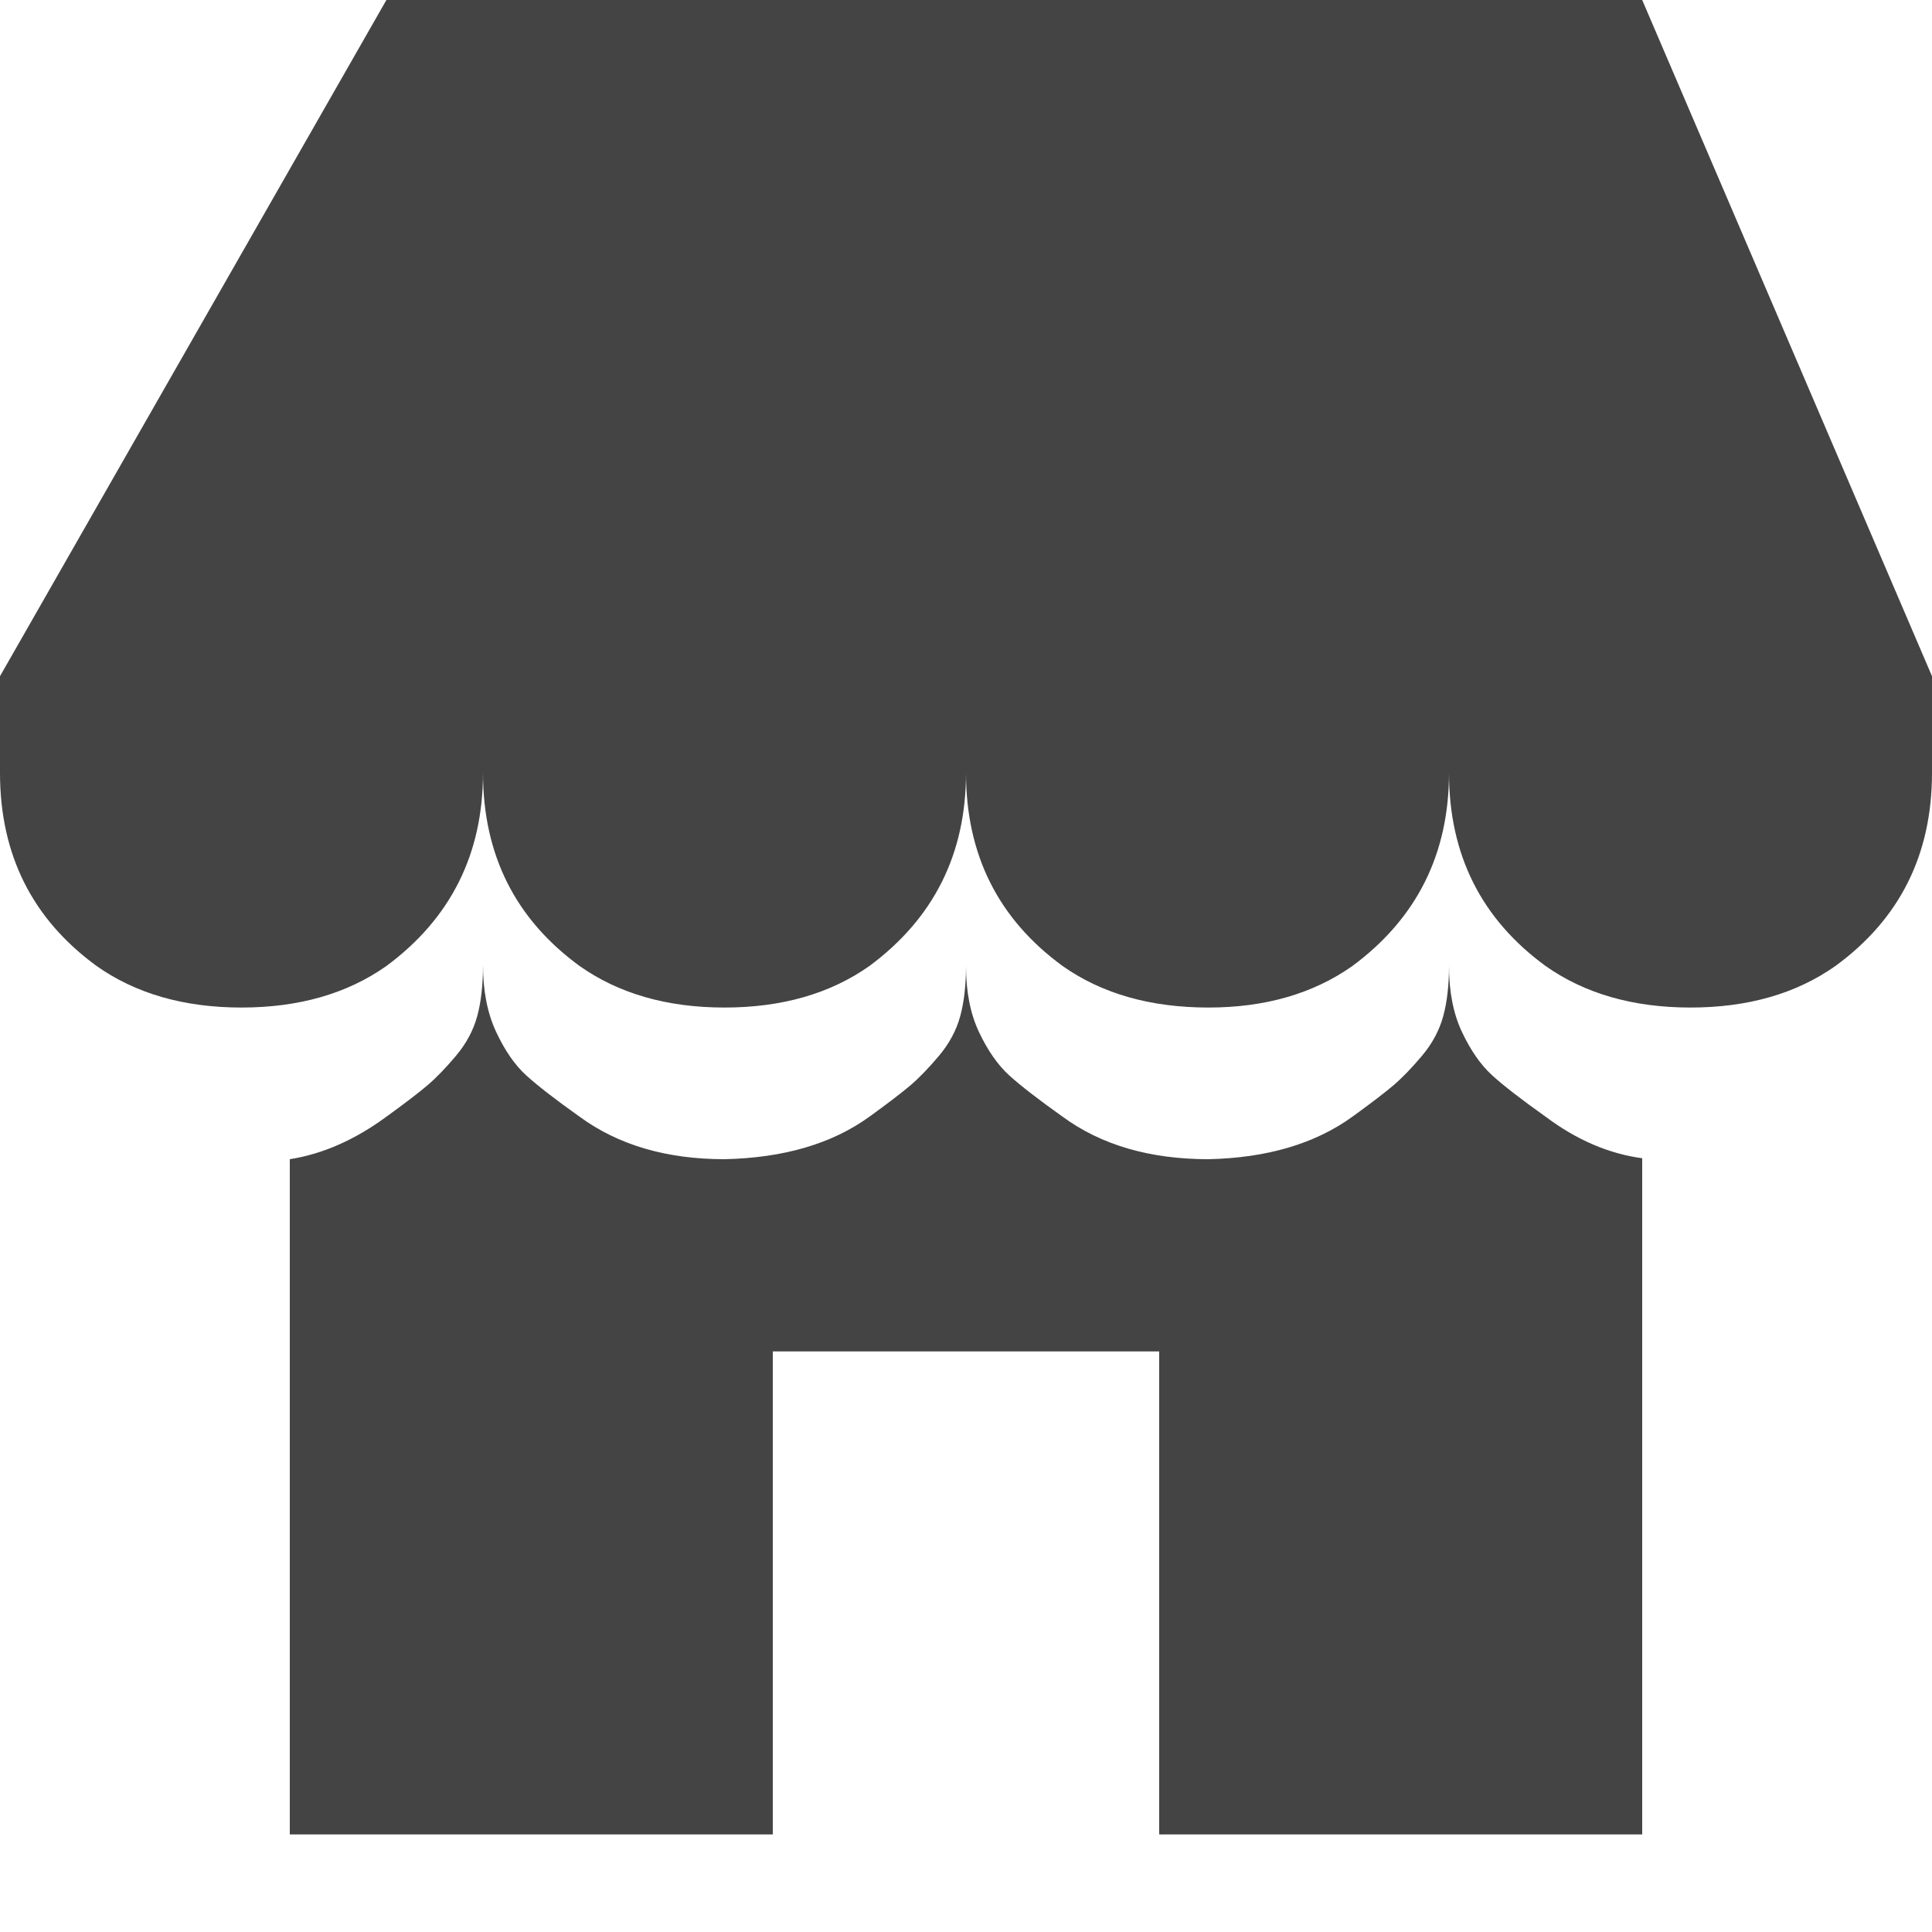
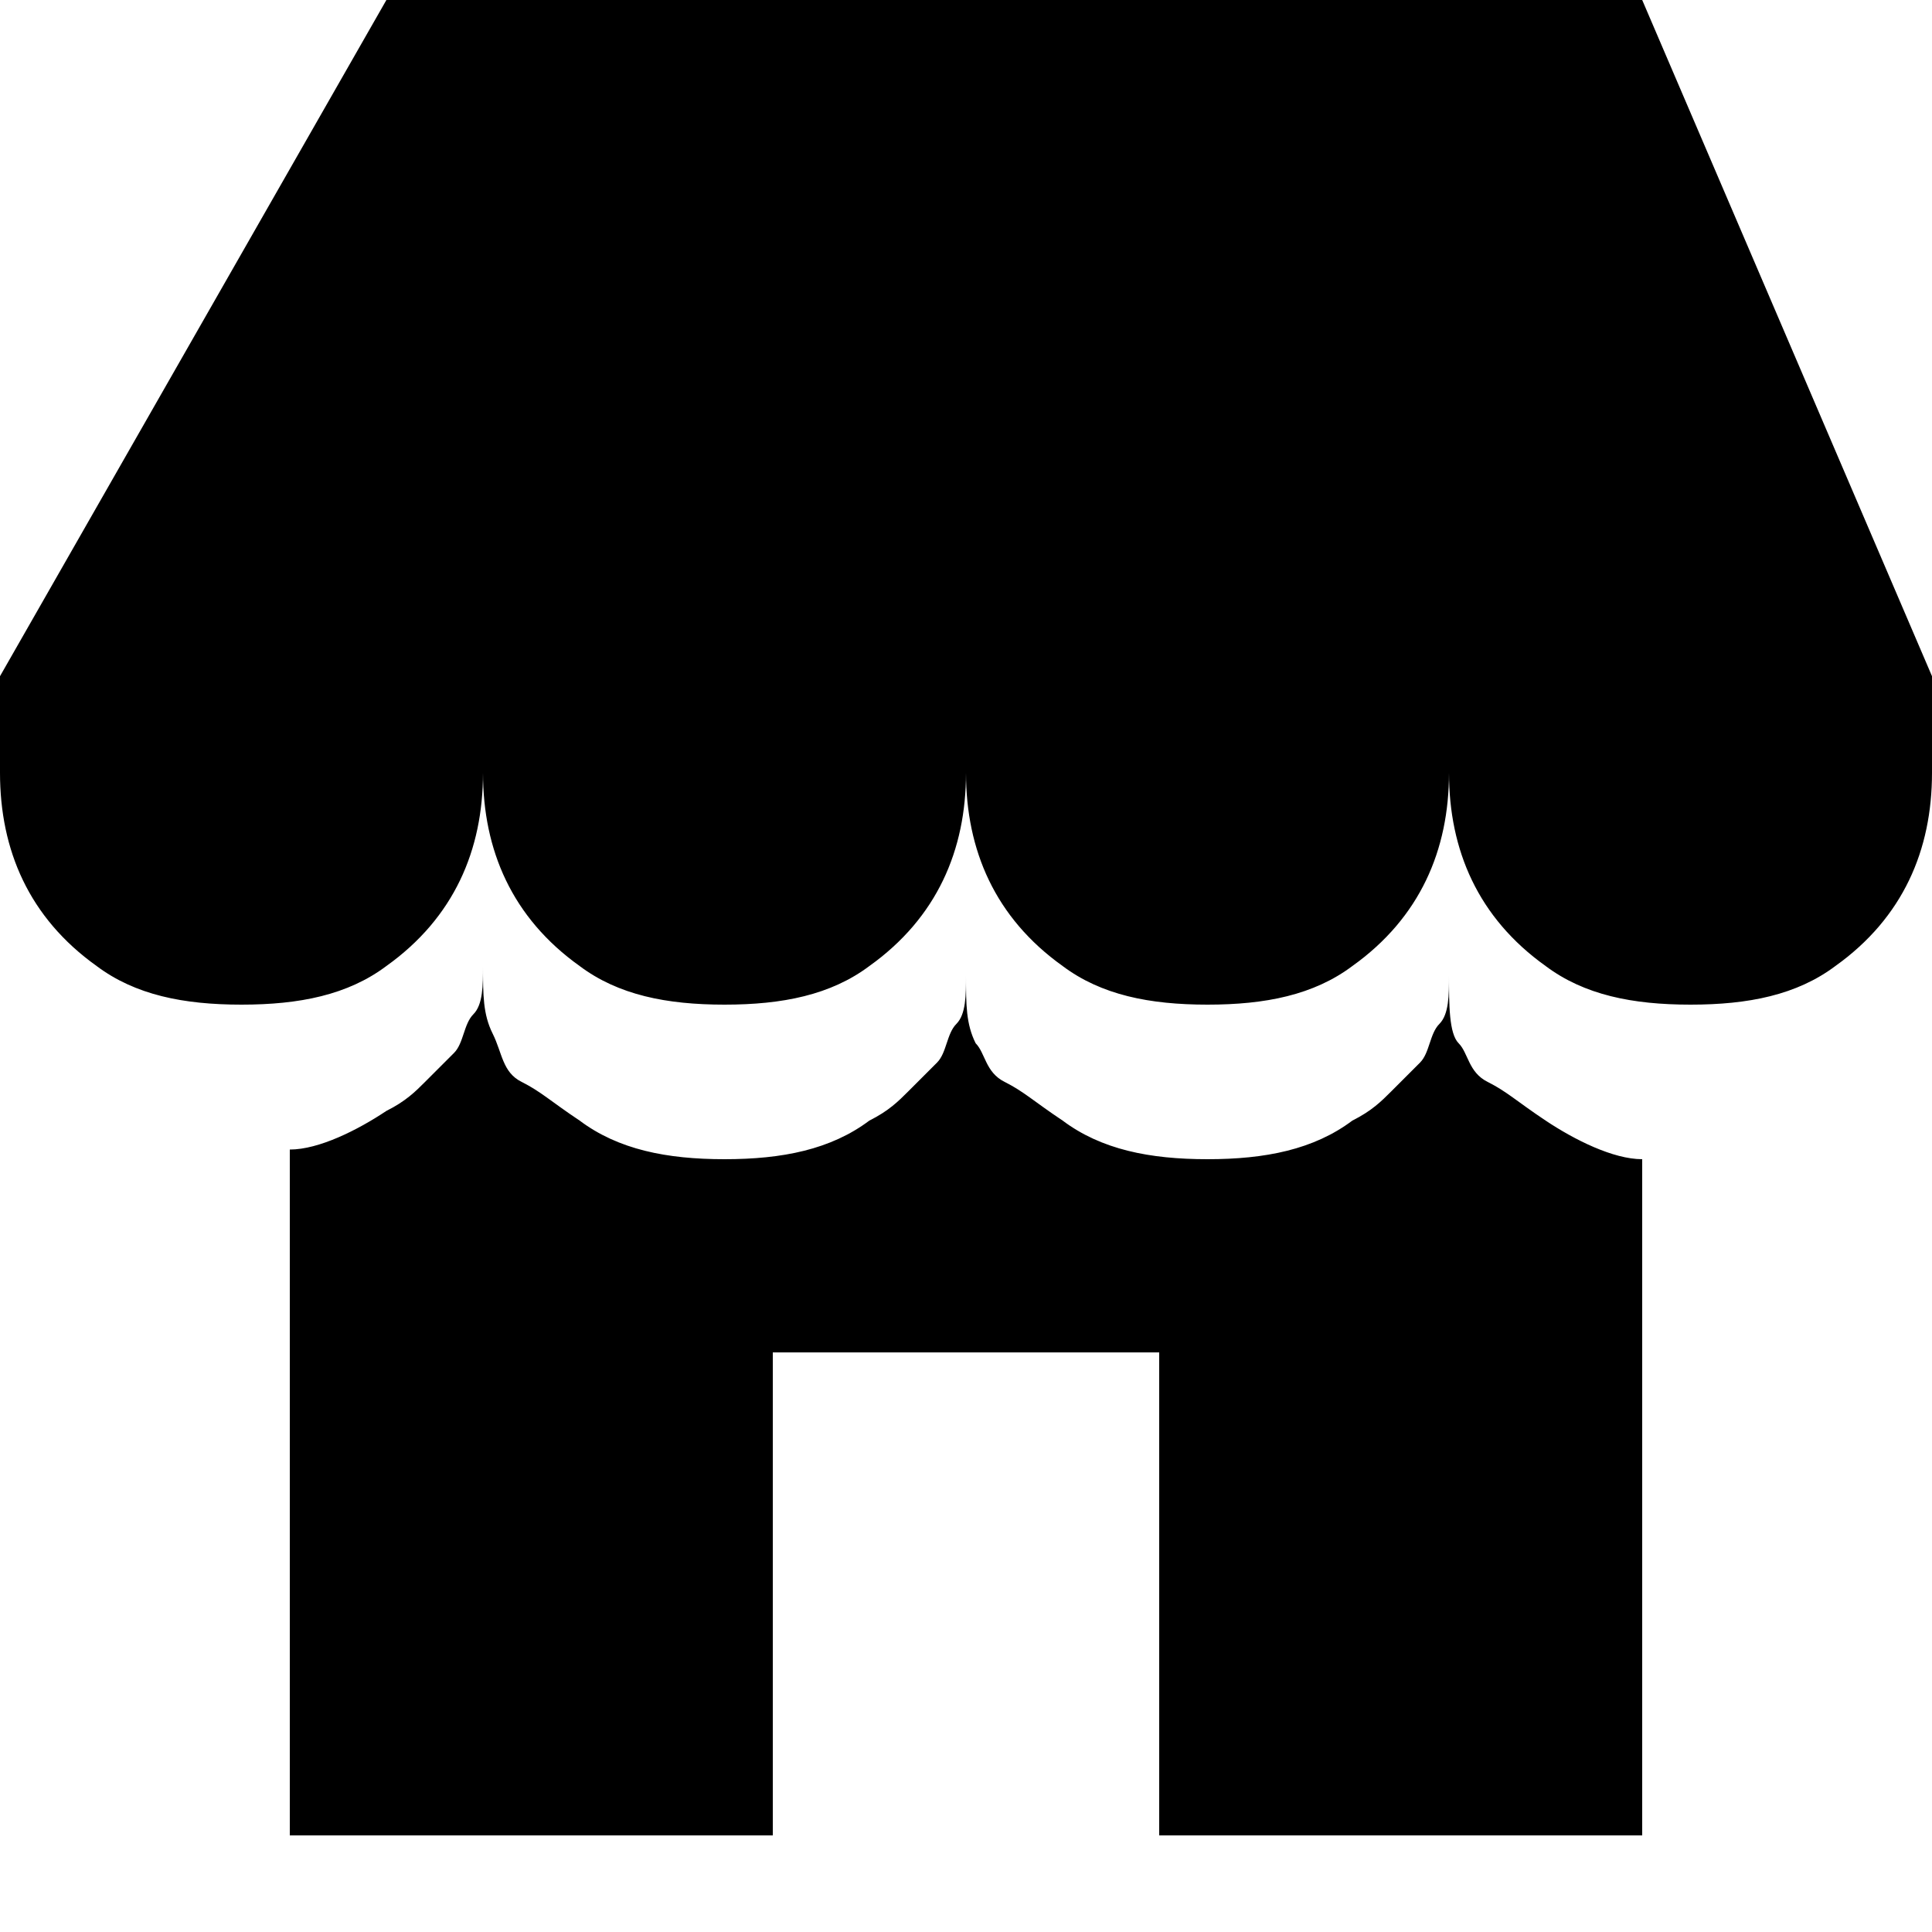
- <svg xmlns="http://www.w3.org/2000/svg" version="1.1" width="20" height="20" viewBox="0 0 20 20">
-   <path d="M1 10q0.61 0.43 1.5 0.43t1.5-0.43q1-0.74 1-2 0 1.27 1 2 0.61 0.43 1.5 0.43t1.5-0.43q1-0.74 1-2 0 1.27 1 2 0.61 0.43 1.51 0.43 0.88 0 1.49-0.43 1-0.74 1-2 0 1.27 1 2 0.61 0.43 1.5 0.43t1.5-0.43q1-0.73 1-2v-1l-3-7h-13l-4 7v1q0 1.27 1 2zM3 18.99h5v-5h4v5h5v-7q-0.52-0.070-1-0.43-0.38-0.27-0.555-0.43t-0.31-0.445-0.135-0.685q0 0.3-0.060 0.52t-0.22 0.41-0.295 0.305-0.425 0.325q-0.58 0.42-1.49 0.44-0.91 0-1.51-0.44-0.38-0.27-0.555-0.43t-0.31-0.445-0.135-0.685q0 0.3-0.060 0.52t-0.22 0.41-0.295 0.305-0.425 0.325q-0.58 0.42-1.5 0.44-0.9 0-1.5-0.44-0.38-0.27-0.555-0.43t-0.31-0.45-0.135-0.69q0 0.31-0.060 0.53t-0.22 0.41-0.295 0.305-0.425 0.325q-0.49 0.36-1 0.44v6.99z" fill="#444444" />
+ <svg xmlns="http://www.w3.org/2000/svg" version="1.1" id="Layer_1" x="0px" y="0px" viewBox="-295 387 20 20" style="enable-background:new -295 387 20 20;" xml:space="preserve">
+   <path d="M-294,397c0.4,0.3,0.9,0.4,1.5,0.4s1.1-0.1,1.5-0.4c0.7-0.5,1-1.2,1-2c0,0.8,0.3,1.5,1,2c0.4,0.3,0.9,0.4,1.5,0.4  s1.1-0.1,1.5-0.4c0.7-0.5,1-1.2,1-2c0,0.8,0.3,1.5,1,2c0.4,0.3,0.9,0.4,1.5,0.4c0.6,0,1.1-0.1,1.5-0.4c0.7-0.5,1-1.2,1-2  c0,0.8,0.3,1.5,1,2c0.4,0.3,0.9,0.4,1.5,0.4s1.1-0.1,1.5-0.4c0.7-0.5,1-1.2,1-2v-1l-3-7h-13l-4,7v1C-295,395.8-294.7,396.5-294,397z   M-292,406h5v-5h4v5h5v-7c-0.3,0-0.7-0.2-1-0.4c-0.3-0.2-0.4-0.3-0.6-0.4s-0.2-0.3-0.3-0.4s-0.1-0.4-0.1-0.7c0,0.2,0,0.4-0.1,0.5  s-0.1,0.3-0.2,0.4c-0.1,0.1-0.2,0.2-0.3,0.3c-0.1,0.1-0.2,0.2-0.4,0.3c-0.4,0.3-0.9,0.4-1.5,0.4c-0.6,0-1.1-0.1-1.5-0.4  c-0.3-0.2-0.4-0.3-0.6-0.4s-0.2-0.3-0.3-0.4c-0.1-0.2-0.1-0.4-0.1-0.7c0,0.2,0,0.4-0.1,0.5s-0.1,0.3-0.2,0.4  c-0.1,0.1-0.2,0.2-0.3,0.3c-0.1,0.1-0.2,0.2-0.4,0.3c-0.4,0.3-0.9,0.4-1.5,0.4c-0.6,0-1.1-0.1-1.5-0.4c-0.3-0.2-0.4-0.3-0.6-0.4  s-0.2-0.3-0.3-0.5c-0.1-0.2-0.1-0.4-0.1-0.7c0,0.2,0,0.4-0.1,0.5s-0.1,0.3-0.2,0.4c-0.1,0.1-0.2,0.2-0.3,0.3  c-0.1,0.1-0.2,0.2-0.4,0.3c-0.3,0.2-0.7,0.4-1,0.4C-292,399-292,406-292,406z" />
</svg>
